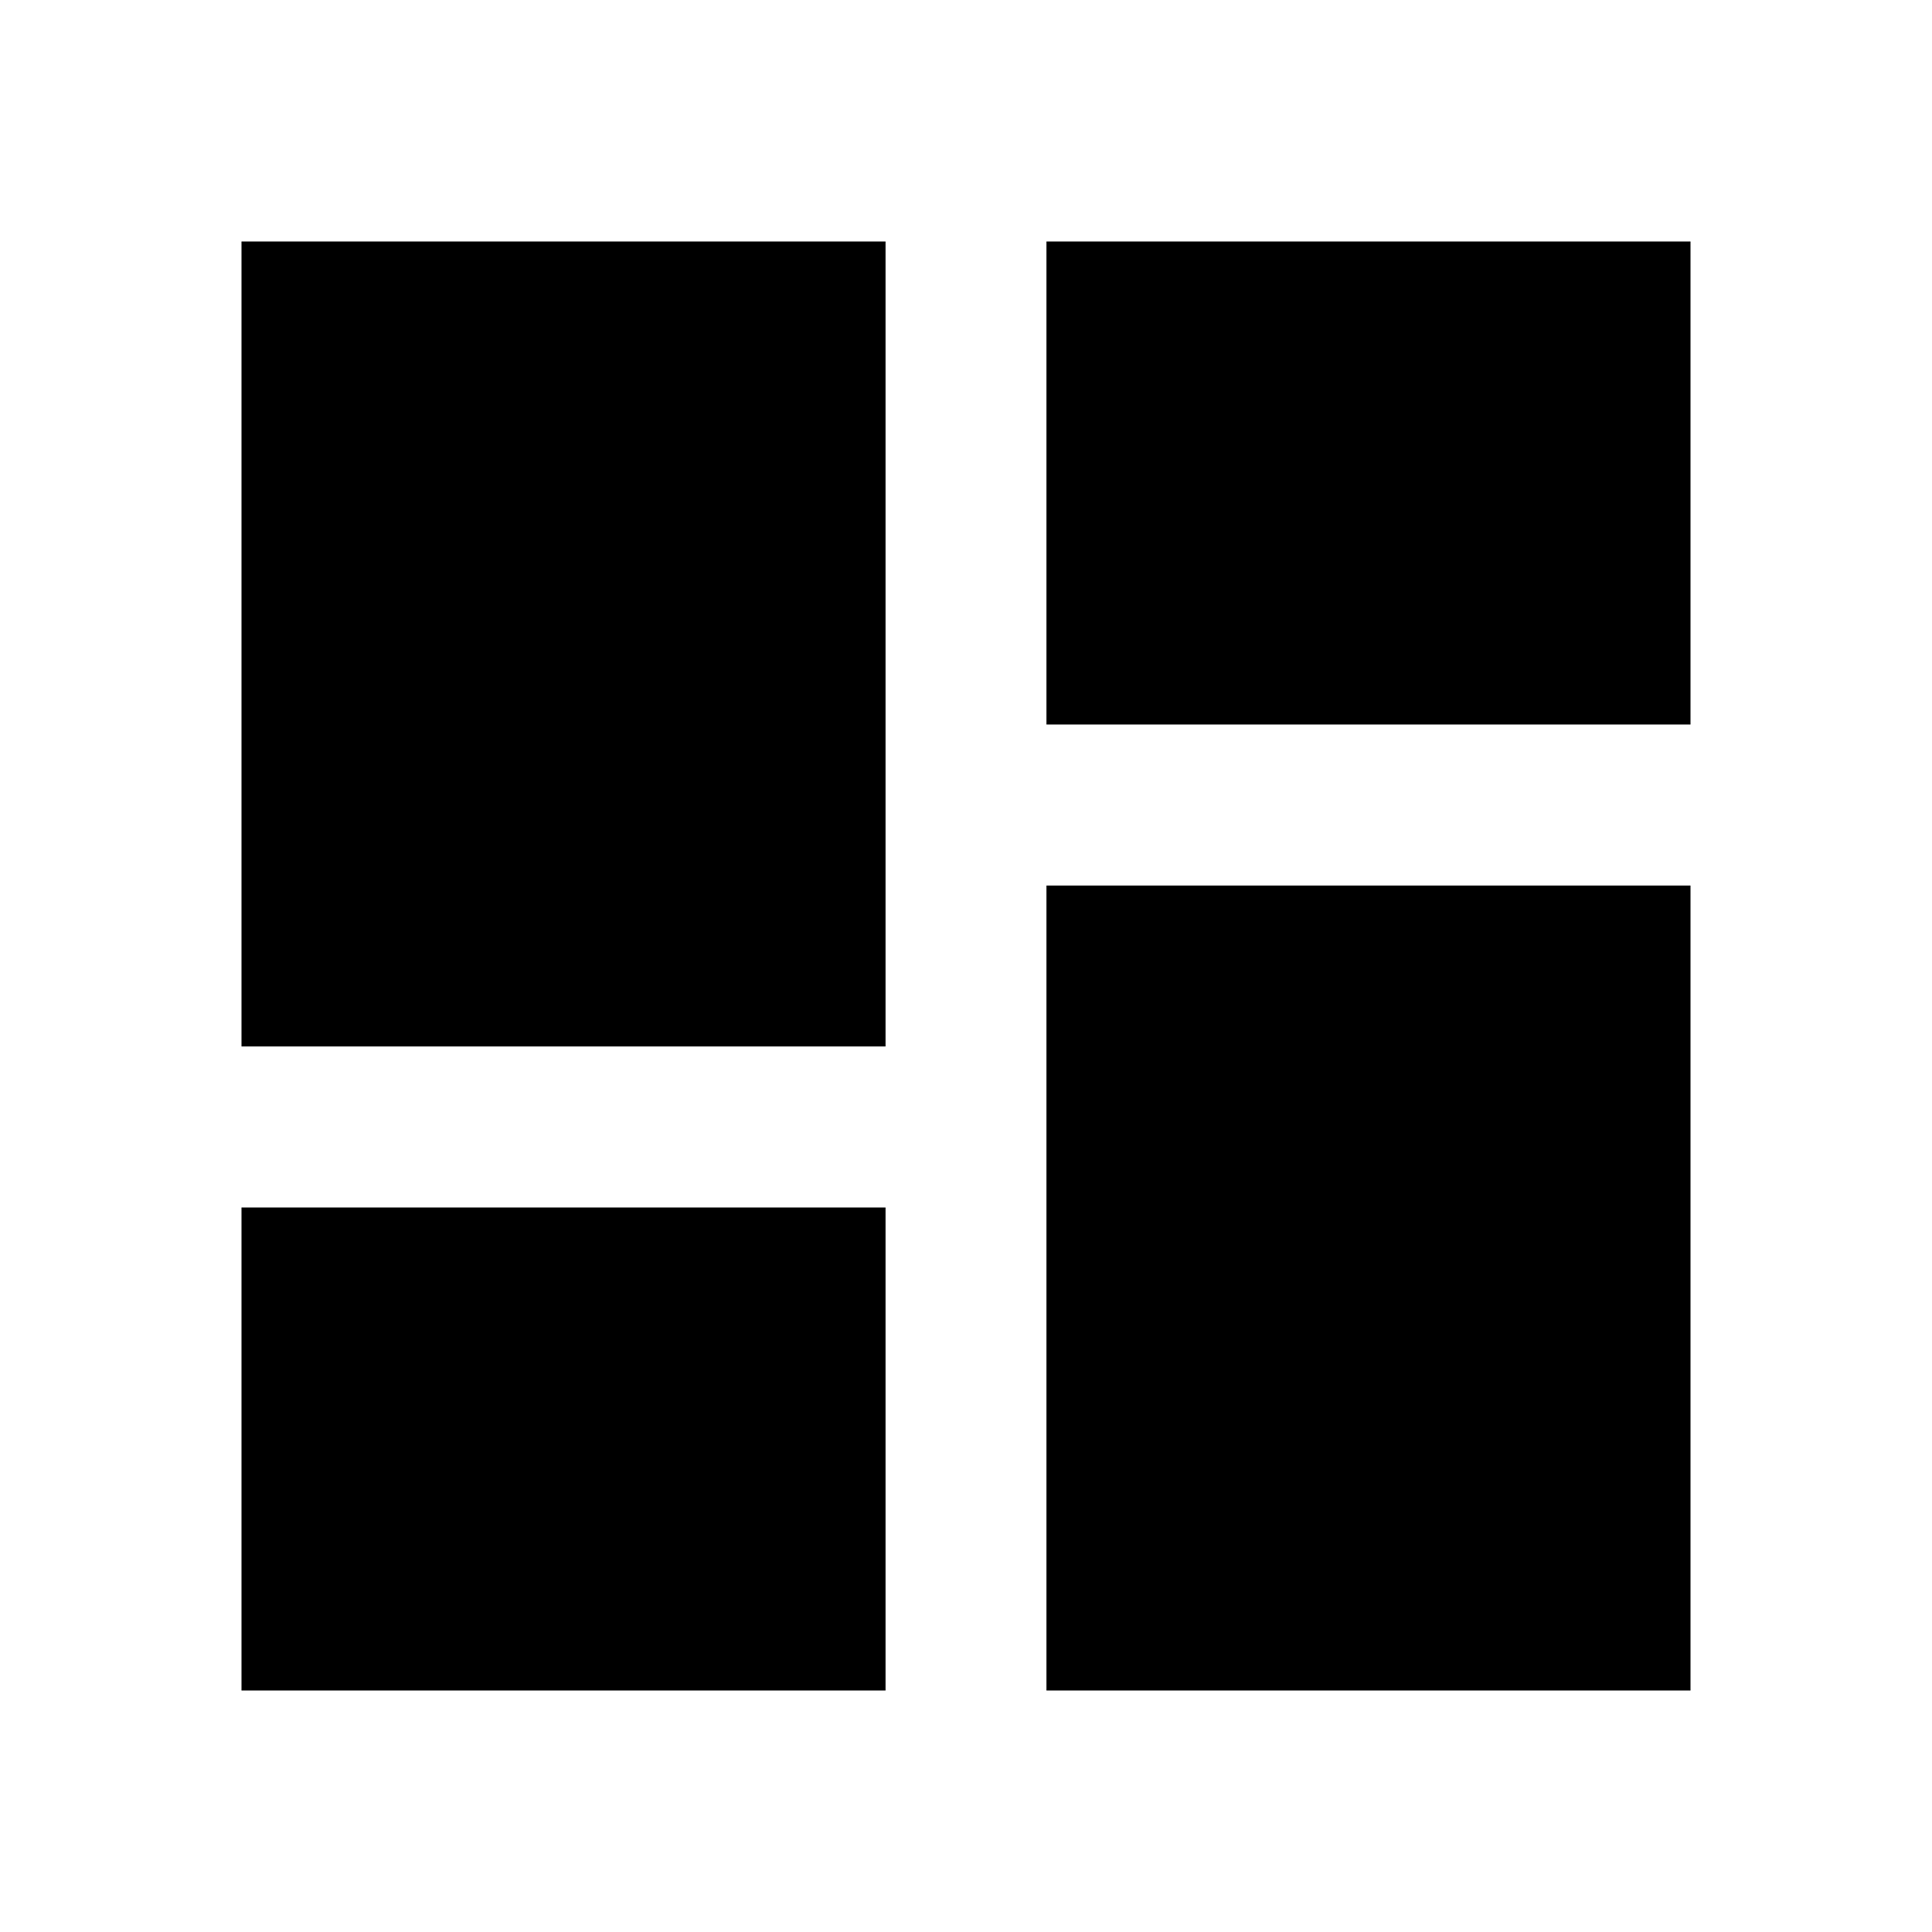
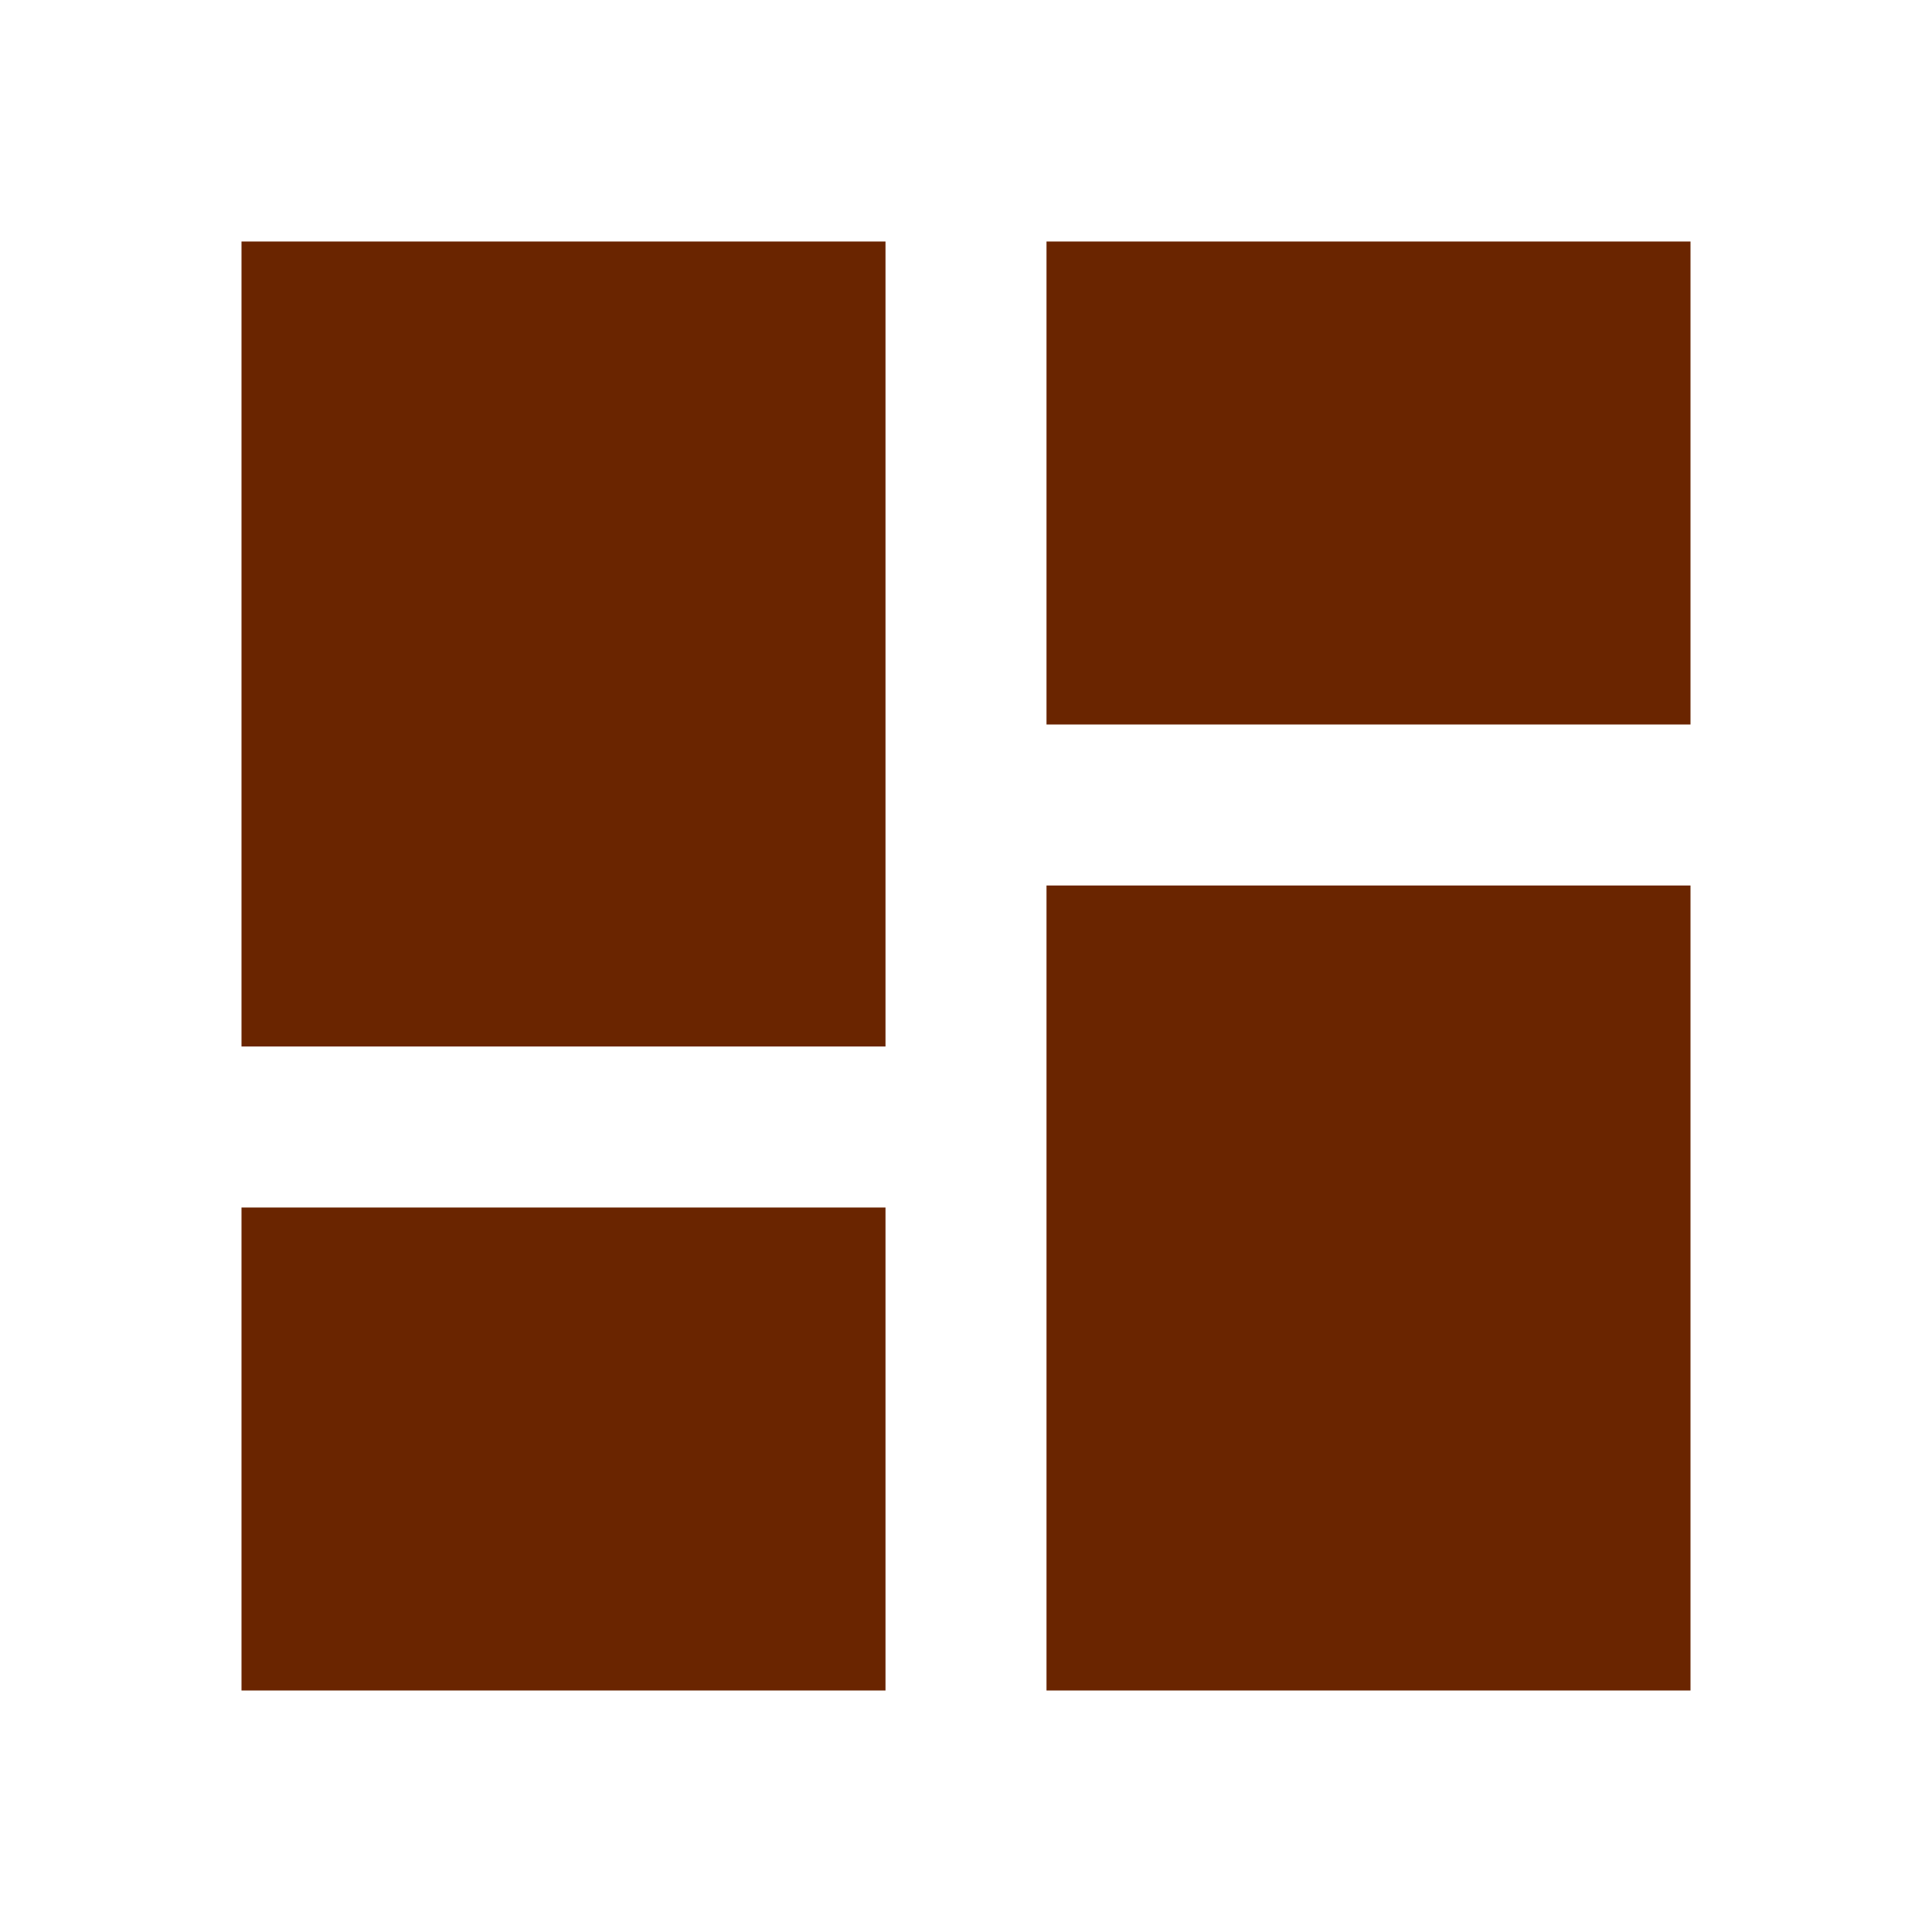
- <svg xmlns="http://www.w3.org/2000/svg" height="24" viewBox="0 0 24 24" width="24">
+ <svg xmlns="http://www.w3.org/2000/svg" height="24" viewBox="0 0 24 24" width="24" fill="rgb(106, 37, 0)">
  <path d="M0 0h24v24H0z" fill="none" />
  <path d="M3 13h8V3H3v10zm0 8h8v-6H3v6zm10 0h8V11h-8v10zm0-18v6h8V3h-8z" />
</svg>
